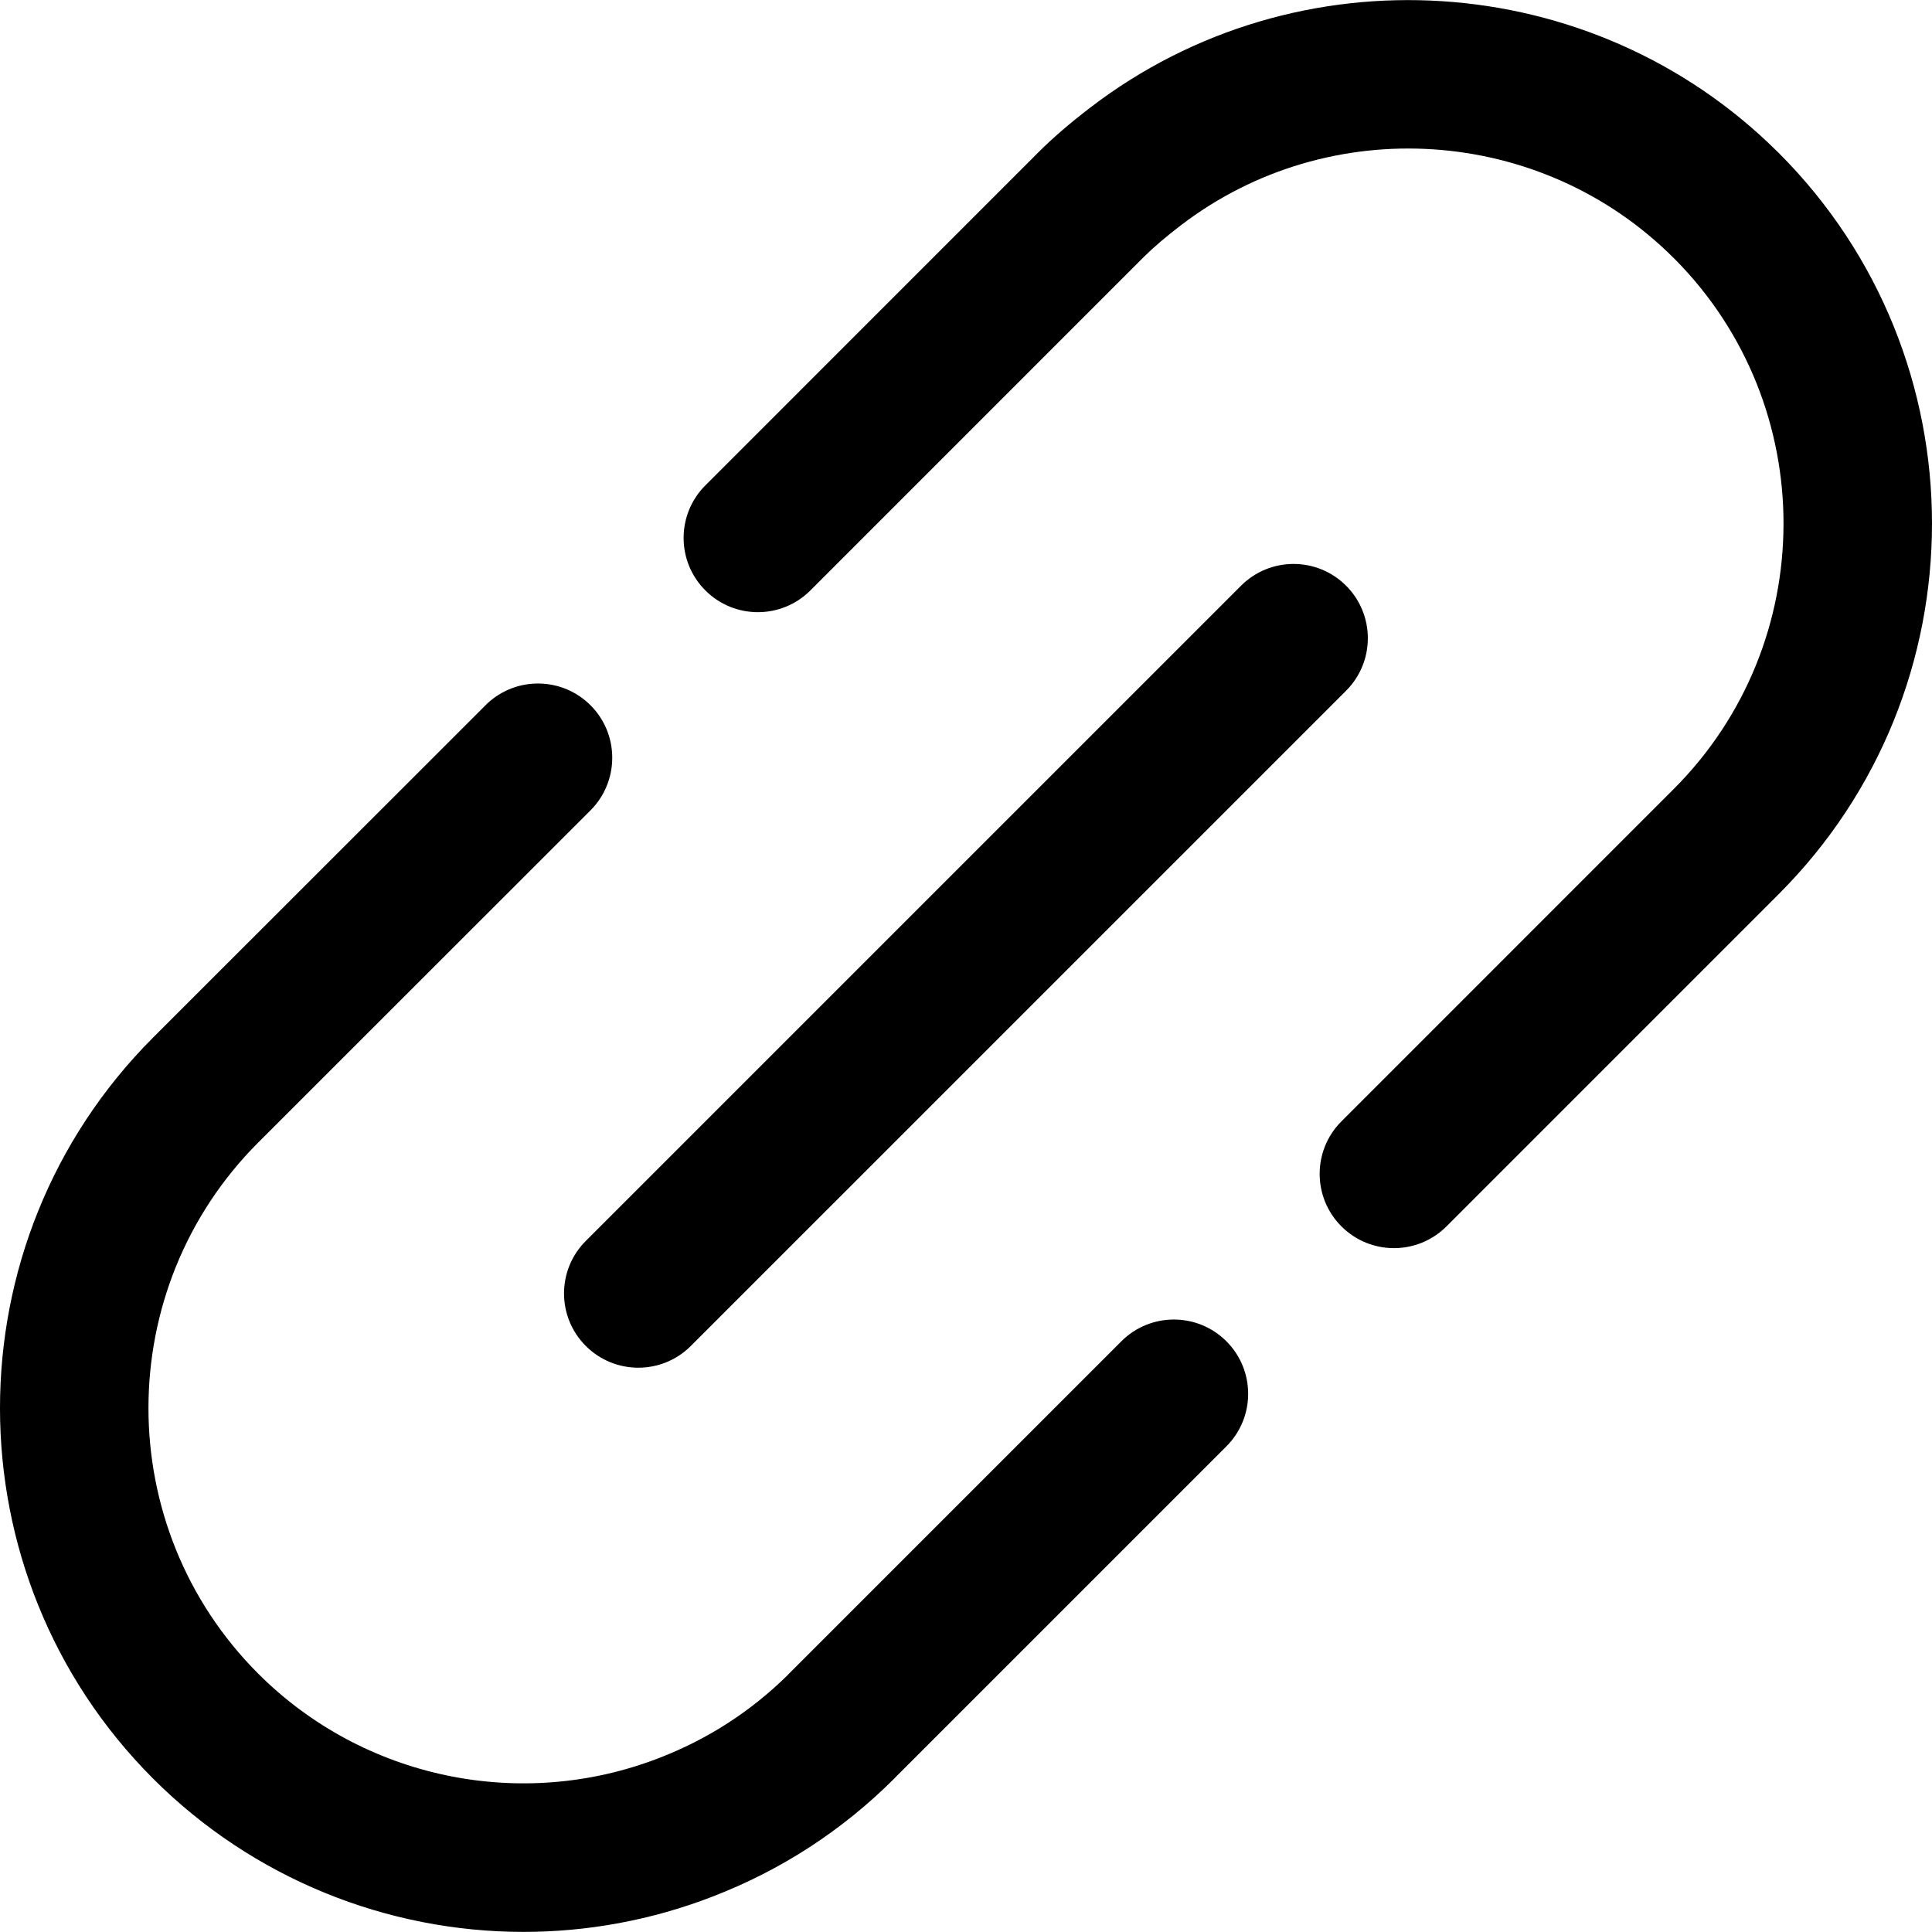
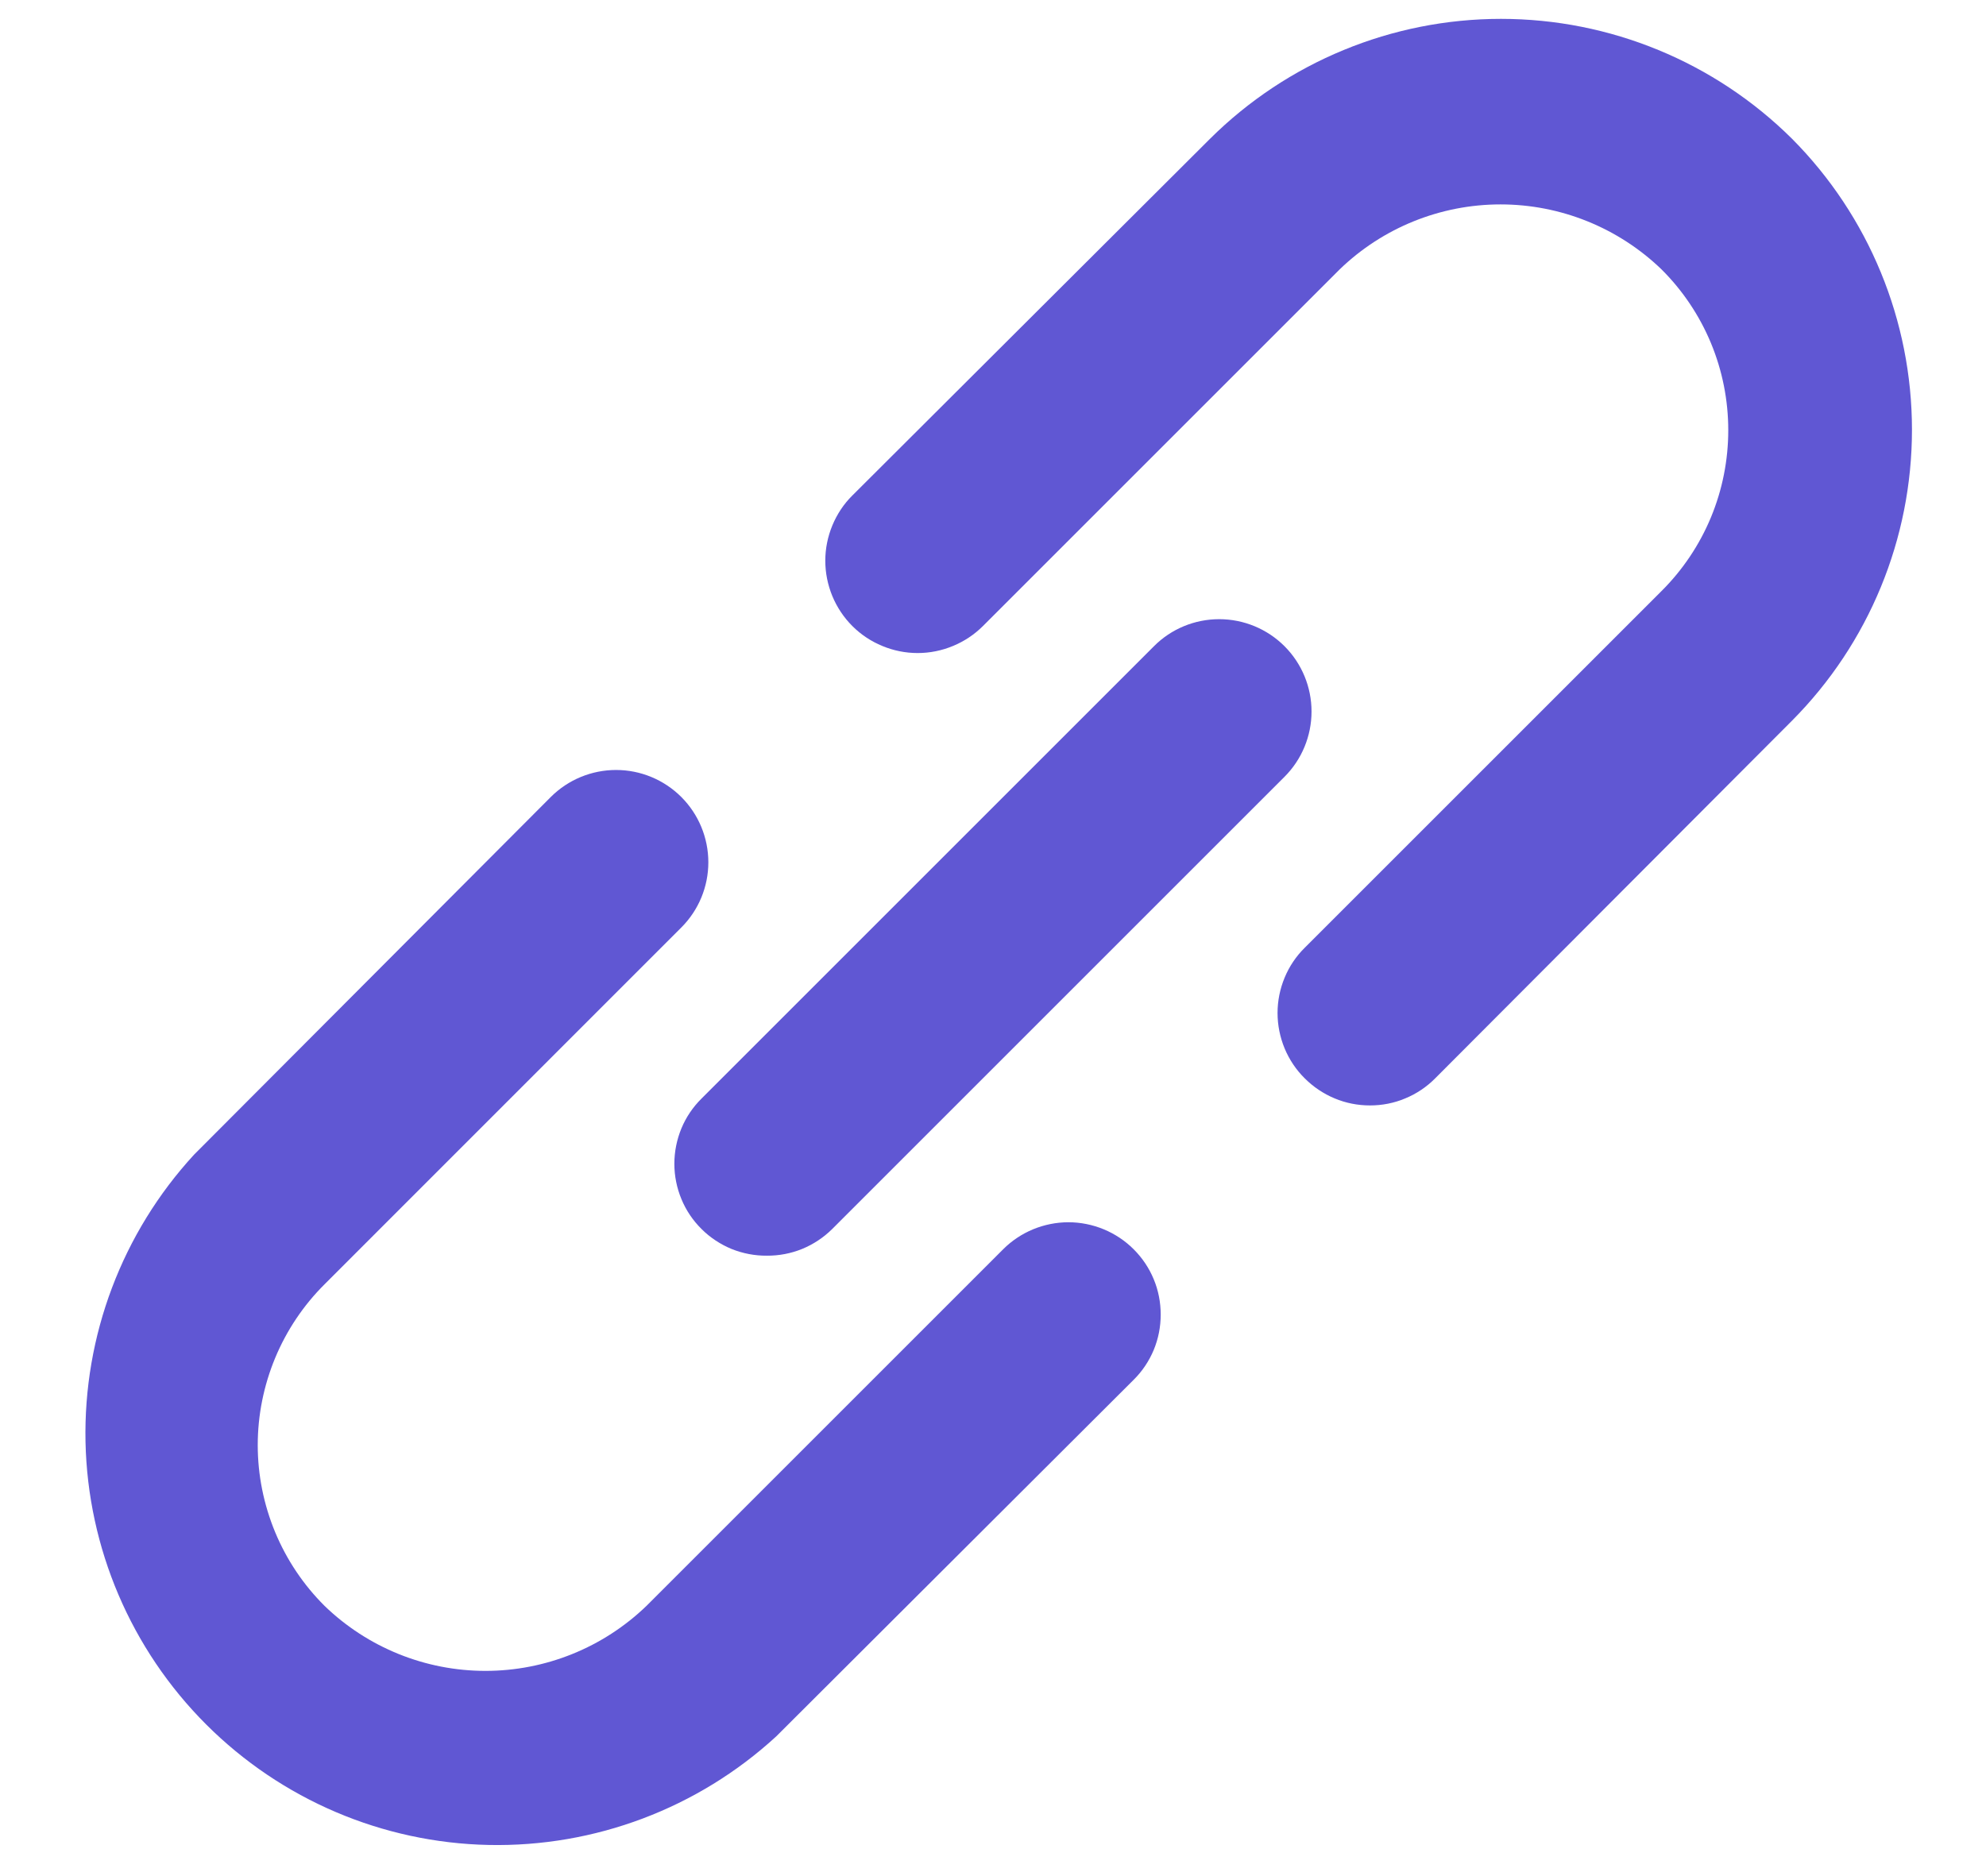
- <svg xmlns="http://www.w3.org/2000/svg" version="1.1" id="Capa_1" x="0px" y="0px" viewBox="0 0 195.085 195.085" style="enable-background:new 0 0 195.085 195.085;" xml:space="preserve">
-   <g>
-     <path d="M179.617,15.453c-0.051-0.05-0.102-0.1-0.154-0.149c-18.689-18.549-48.477-20.463-69.37-4.441   c-2.091,1.599-3.776,3.053-5.302,4.575c-0.044,0.044-0.087,0.088-0.13,0.133L71.224,49.012c-2.929,2.929-2.929,7.678,0.001,10.606   c2.93,2.93,7.679,2.929,10.606-0.001l33.561-33.566c0.035-0.035,0.069-0.07,0.104-0.105c1.023-1.01,2.205-2.02,3.715-3.174   c15.008-11.508,36.411-10.098,49.789,3.281c0.044,0.044,0.089,0.088,0.134,0.131c14.652,14.786,14.611,38.742-0.124,53.483   l-33.559,33.563c-2.929,2.929-2.929,7.678,0.001,10.606c1.465,1.464,3.384,2.196,5.303,2.196c1.919,0,3.839-0.732,5.304-2.197   l33.56-33.563C200.241,69.641,200.241,36.077,179.617,15.453z" />
-     <path d="M113.23,135.437l-33.541,33.542c-0.066,0.067-0.132,0.136-0.196,0.205c-3.708,3.648-8.059,6.449-12.945,8.333   c-13.995,5.418-29.888,2.07-40.481-8.524c-14.768-14.784-14.768-38.84,0-53.619L59.624,81.83c1.406-1.407,2.197-3.315,2.197-5.305   v-0.013c0-4.143-3.357-7.494-7.5-7.494c-2.135,0-4.062,0.895-5.428,2.328l-33.435,33.422c-20.61,20.628-20.612,54.195-0.002,74.828   c10.095,10.097,23.628,15.479,37.411,15.479c6.414-0.001,12.884-1.167,19.084-3.566c6.922-2.667,13.088-6.67,18.326-11.896   c0.076-0.075,0.15-0.153,0.223-0.232l33.337-33.337c2.929-2.93,2.929-7.678-0.001-10.607   C120.909,132.509,116.16,132.509,113.23,135.437z" />
-     <path d="M59.15,135.908c1.465,1.465,3.384,2.197,5.304,2.197c1.919,0,3.839-0.732,5.303-2.196l66.164-66.161   c2.93-2.929,2.93-7.678,0.001-10.606c-2.929-2.93-7.678-2.929-10.606-0.001l-66.164,66.161   C56.221,128.23,56.221,132.979,59.15,135.908z" />
-   </g>
+ <svg xmlns="http://www.w3.org/2000/svg" width="18" height="17" viewBox="0 0 18 17" fill="none">
+   <path d="M9.092 11.325L5.859 14.558C5.467 14.936 4.944 15.147 4.4 15.147C3.856 15.147 3.333 14.936 2.942 14.558C2.75 14.367 2.598 14.14 2.494 13.89C2.39 13.639 2.336 13.371 2.336 13.1C2.336 12.829 2.39 12.561 2.494 12.31C2.598 12.06 2.75 11.833 2.942 11.642L6.175 8.408C6.332 8.251 6.42 8.039 6.42 7.817C6.42 7.595 6.332 7.382 6.175 7.225C6.018 7.068 5.805 6.98 5.584 6.98C5.362 6.98 5.149 7.068 4.992 7.225L1.759 10.467C1.107 11.176 0.755 12.109 0.775 13.072C0.796 14.034 1.187 14.951 1.868 15.632C2.549 16.313 3.466 16.705 4.429 16.725C5.391 16.745 6.325 16.393 7.034 15.742L10.275 12.508C10.353 12.431 10.415 12.338 10.457 12.237C10.499 12.135 10.52 12.027 10.52 11.917C10.52 11.807 10.499 11.698 10.457 11.597C10.415 11.495 10.353 11.403 10.275 11.325C10.197 11.247 10.105 11.186 10.004 11.144C9.902 11.102 9.793 11.08 9.684 11.08C9.574 11.08 9.465 11.102 9.363 11.144C9.262 11.186 9.17 11.247 9.092 11.325ZM16.242 1.258C15.541 0.562 14.593 0.171 13.604 0.171C12.616 0.171 11.668 0.562 10.967 1.258L7.725 4.492C7.647 4.569 7.586 4.662 7.544 4.763C7.502 4.865 7.48 4.973 7.48 5.083C7.48 5.193 7.502 5.302 7.544 5.404C7.586 5.505 7.647 5.597 7.725 5.675C7.803 5.753 7.895 5.814 7.997 5.856C8.098 5.898 8.207 5.92 8.317 5.92C8.427 5.92 8.536 5.898 8.637 5.856C8.739 5.814 8.831 5.753 8.909 5.675L12.142 2.442C12.533 2.064 13.056 1.853 13.6 1.853C14.144 1.853 14.667 2.064 15.059 2.442C15.251 2.633 15.403 2.86 15.507 3.11C15.611 3.361 15.664 3.629 15.664 3.9C15.664 4.171 15.611 4.439 15.507 4.69C15.403 4.94 15.251 5.167 15.059 5.358L11.825 8.592C11.747 8.669 11.685 8.761 11.643 8.863C11.601 8.964 11.579 9.073 11.579 9.183C11.579 9.293 11.601 9.402 11.643 9.504C11.685 9.605 11.747 9.698 11.825 9.775C11.903 9.853 11.995 9.915 12.096 9.957C12.198 10 12.307 10.021 12.417 10.021C12.527 10.021 12.636 10 12.737 9.957C12.839 9.915 12.931 9.853 13.008 9.775L16.242 6.533C16.939 5.832 17.329 4.884 17.329 3.896C17.329 2.908 16.939 1.959 16.242 1.258ZM6.359 11.142C6.436 11.219 6.529 11.28 6.63 11.322C6.732 11.363 6.841 11.384 6.95 11.383C7.06 11.384 7.169 11.363 7.27 11.322C7.372 11.28 7.464 11.219 7.542 11.142L11.642 7.042C11.799 6.885 11.887 6.672 11.887 6.45C11.887 6.228 11.799 6.015 11.642 5.858C11.485 5.701 11.272 5.613 11.05 5.613C10.828 5.613 10.615 5.701 10.459 5.858L6.359 9.958C6.28 10.036 6.218 10.128 6.176 10.229C6.134 10.331 6.112 10.44 6.112 10.55C6.112 10.66 6.134 10.769 6.176 10.87C6.218 10.972 6.28 11.064 6.359 11.142Z" fill="#6057D3" />
</svg>
